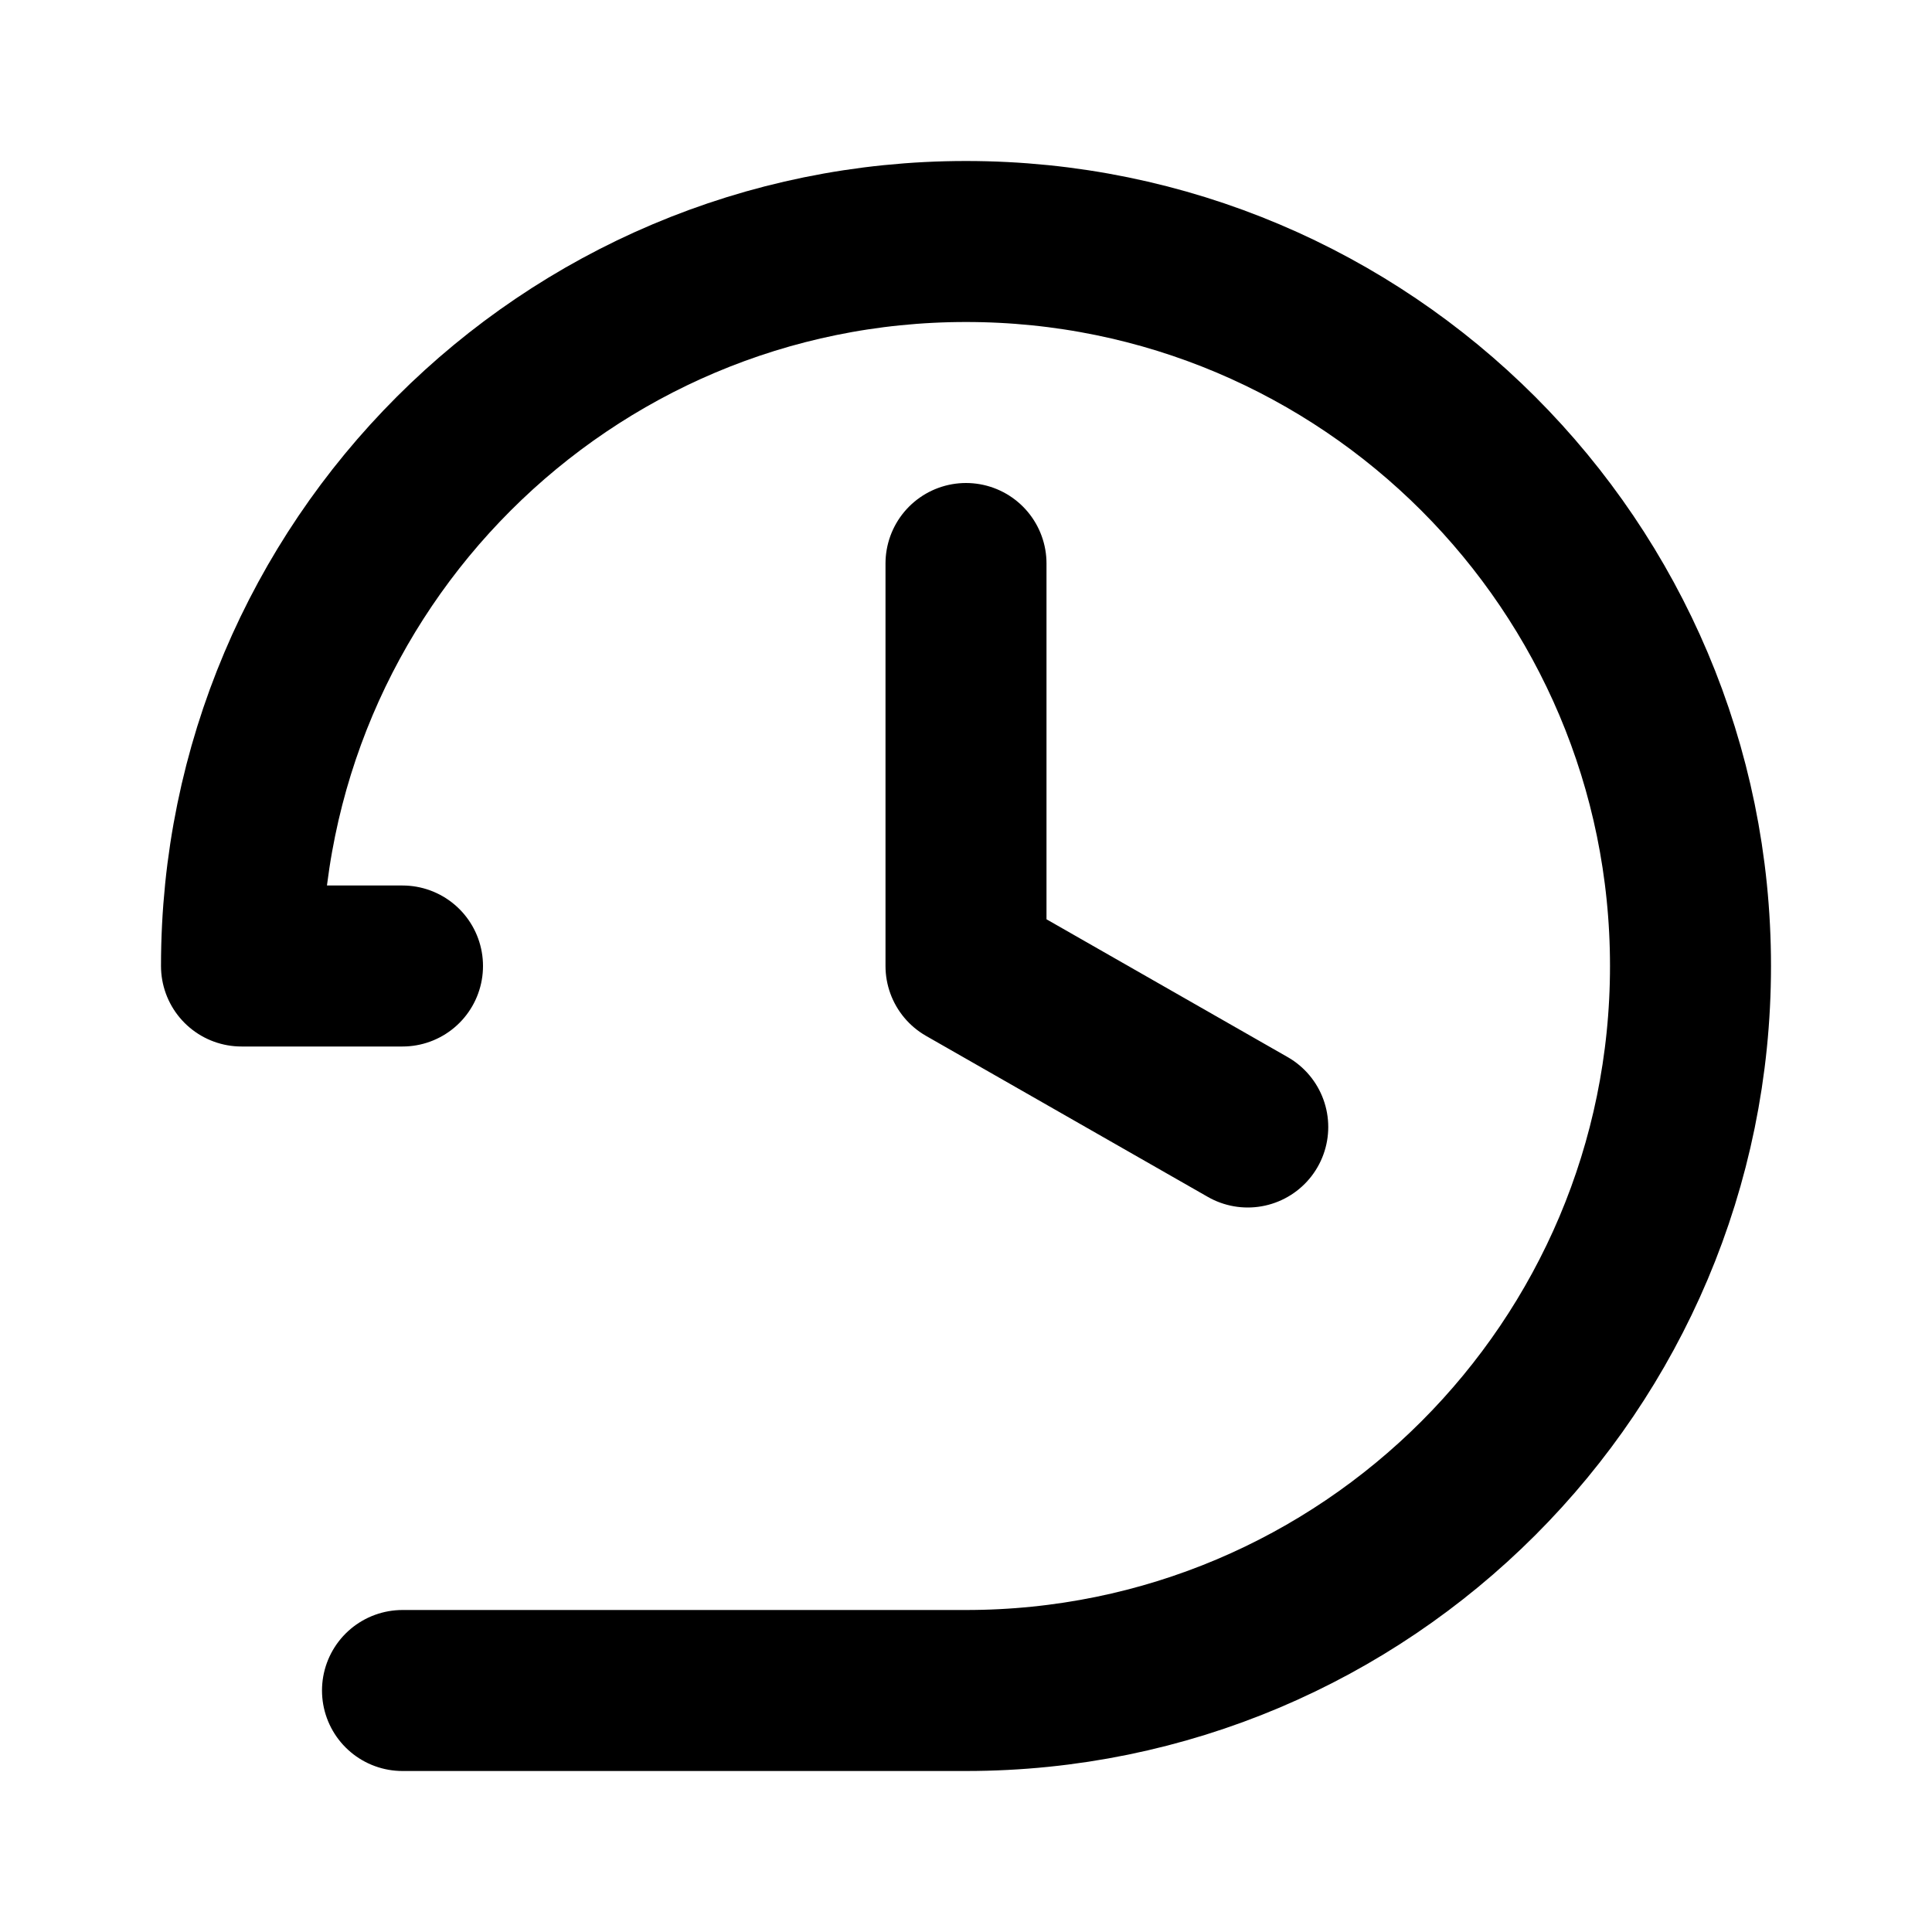
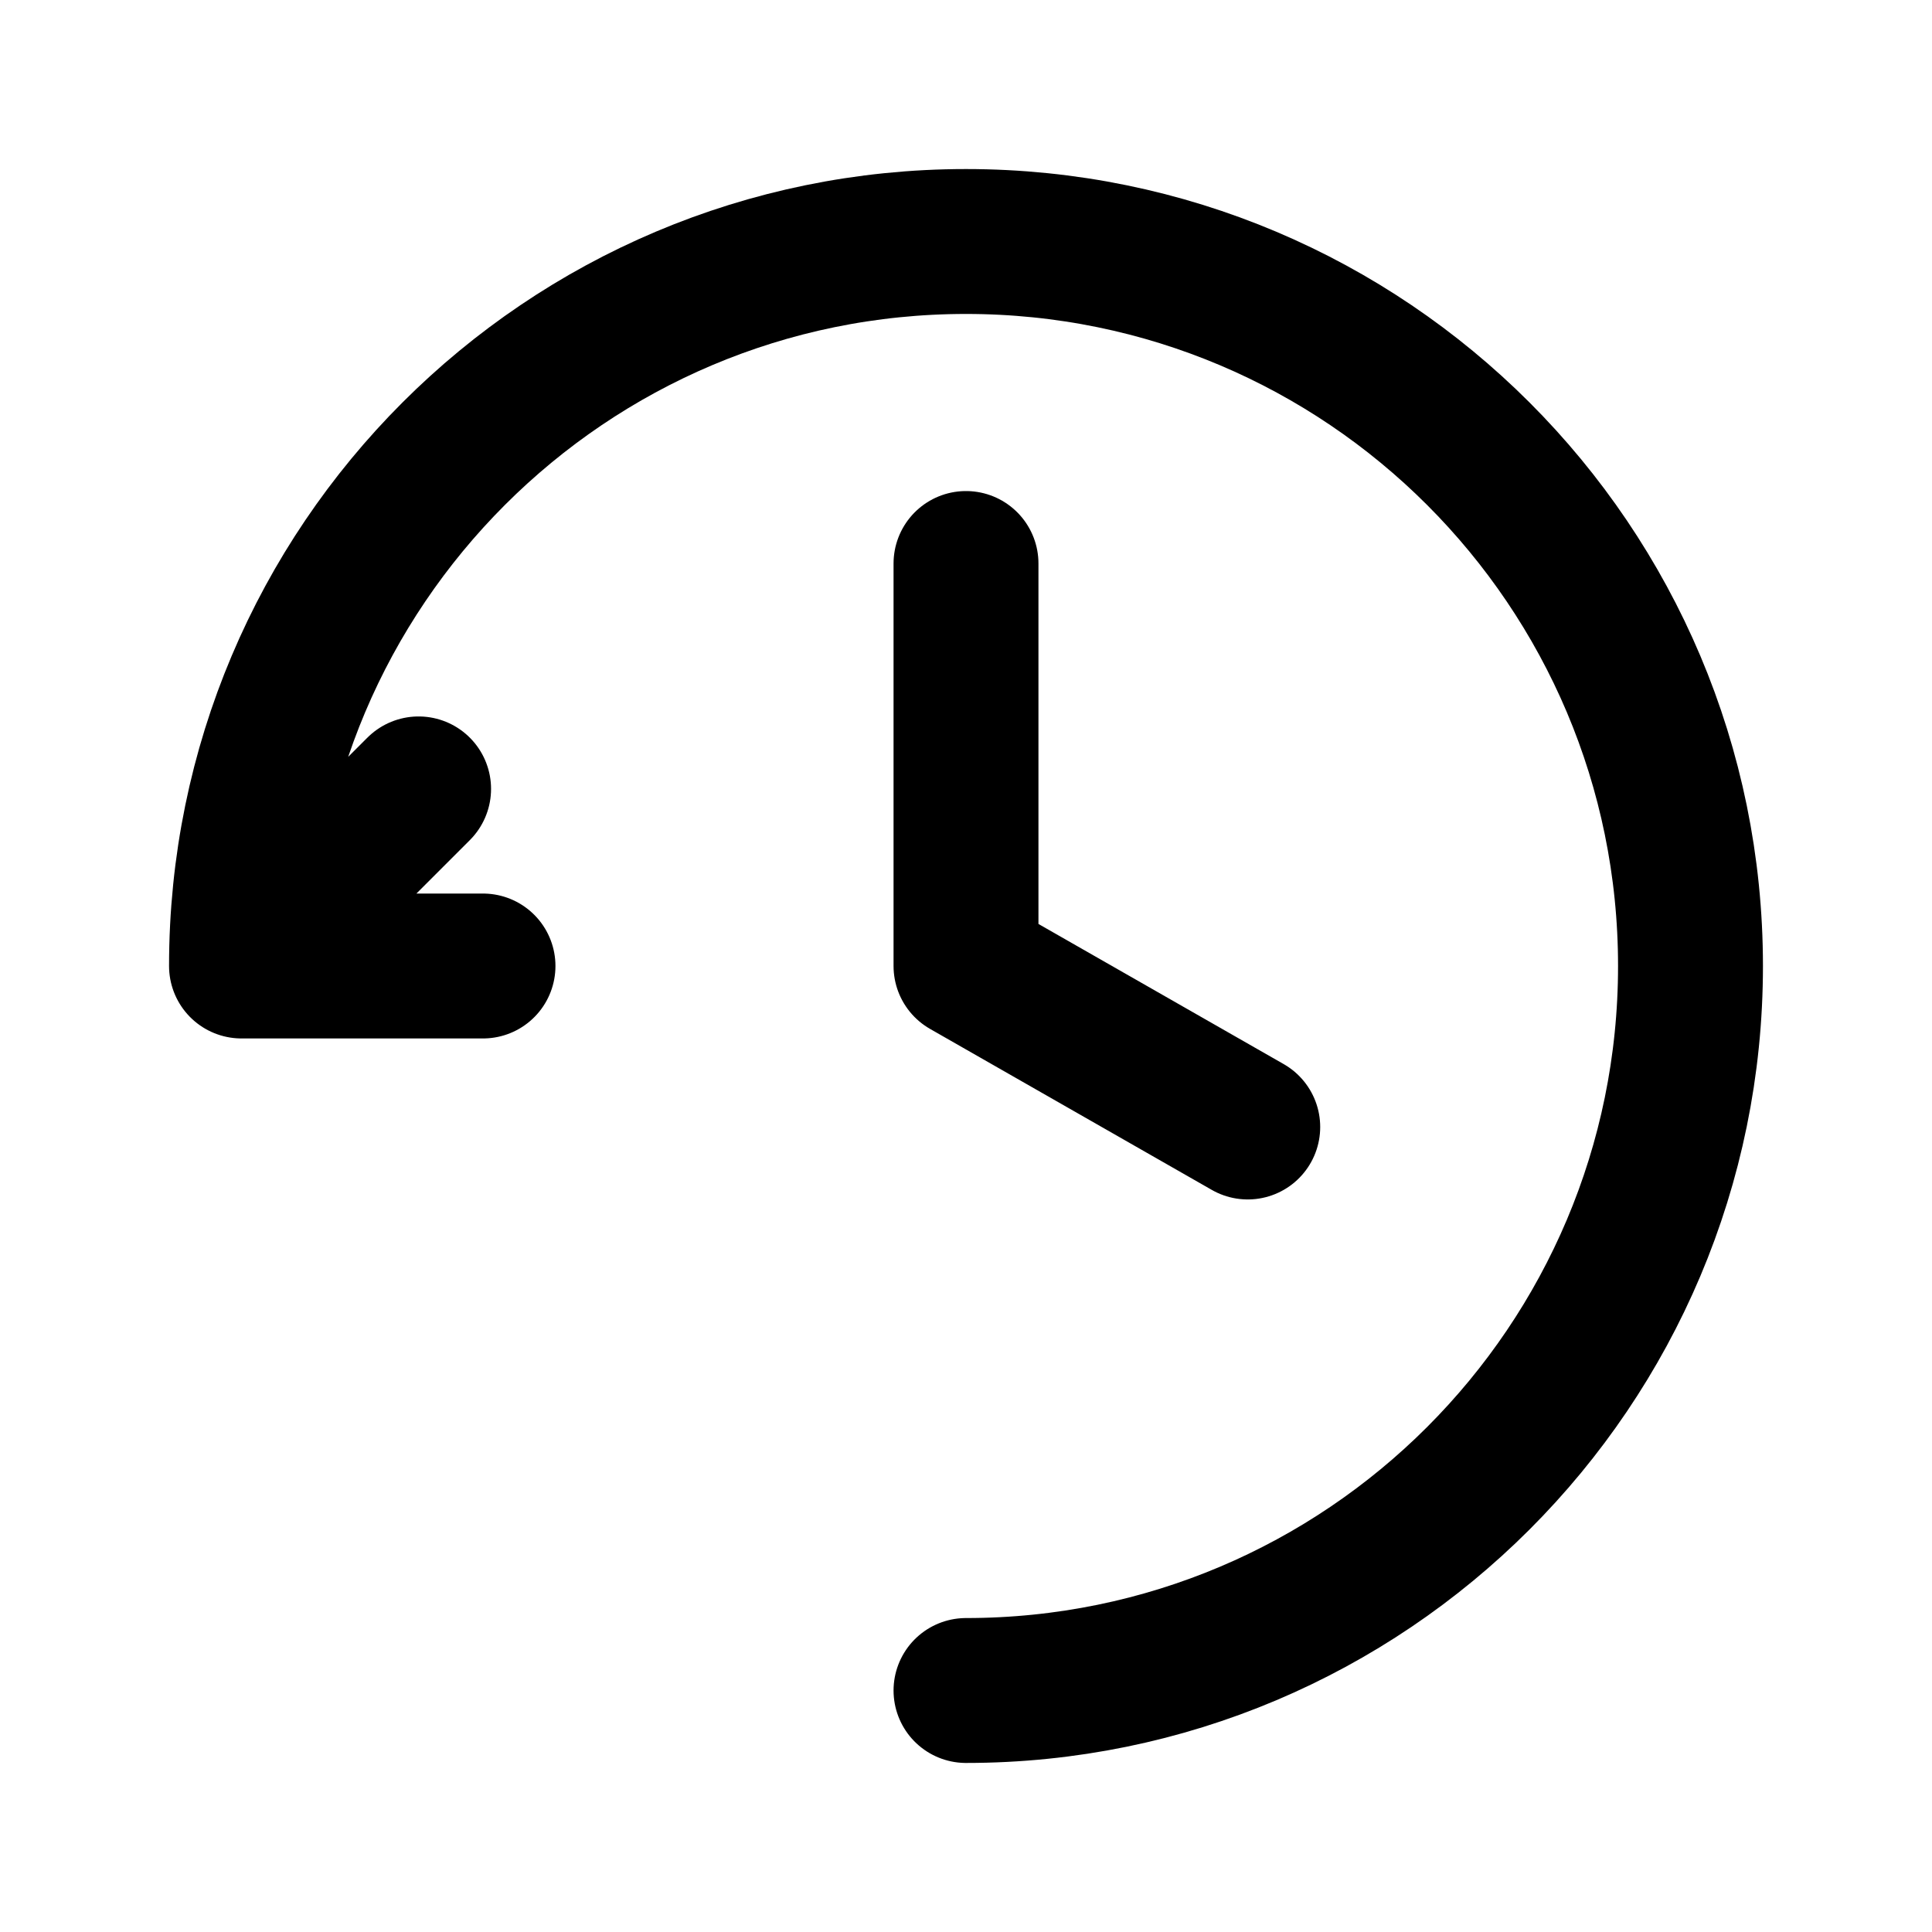
<svg xmlns="http://www.w3.org/2000/svg" width="24" height="24" viewBox="0 0 24 24">
-   <path d="M12 21 A9 9 0 1 0 3 12 M12 7 V12 L15.5 14 M3 12 H5 M12 21 H5" fill="none" stroke="#000000" stroke-width="2" stroke-linecap="round" stroke-linejoin="round" />
+   <path d="M12 21a9 9 0 1 0-9-9M3 12h3M3 12l2.2-2.2M12 7v5l3.5 2" fill="none" stroke="currentColor" stroke-width="1.8" stroke-linecap="round" stroke-linejoin="round" />
</svg>
